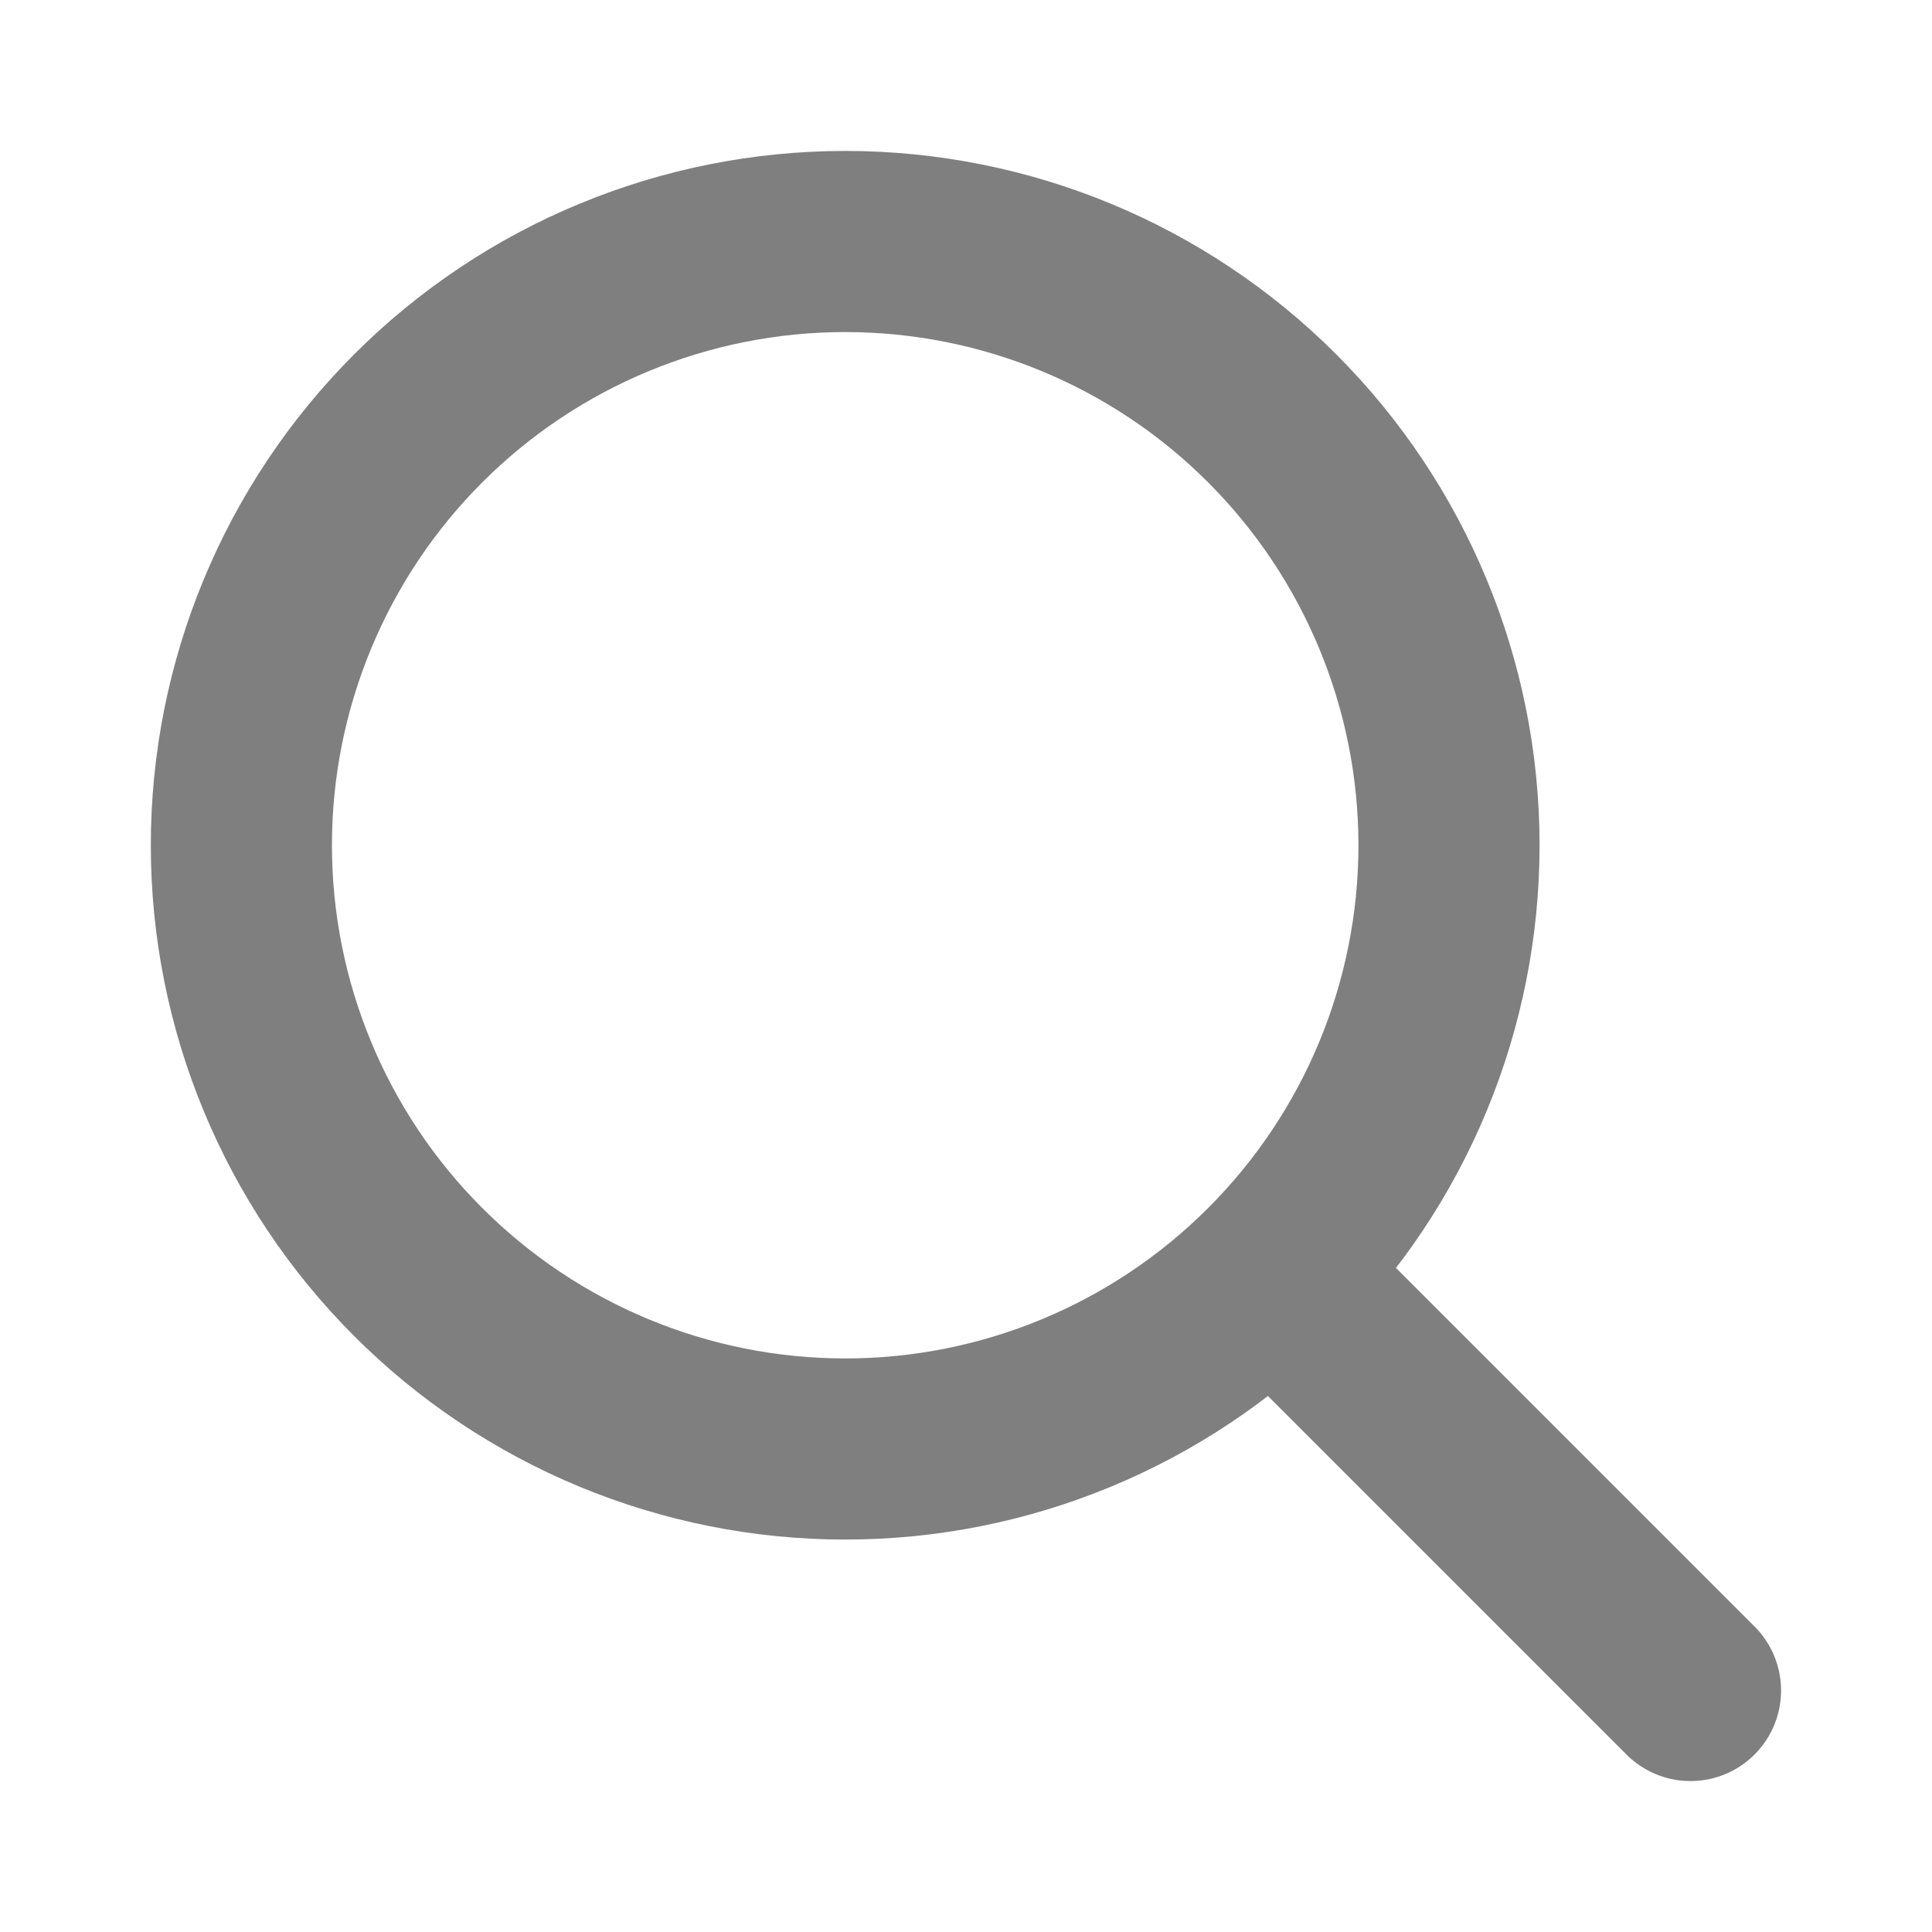
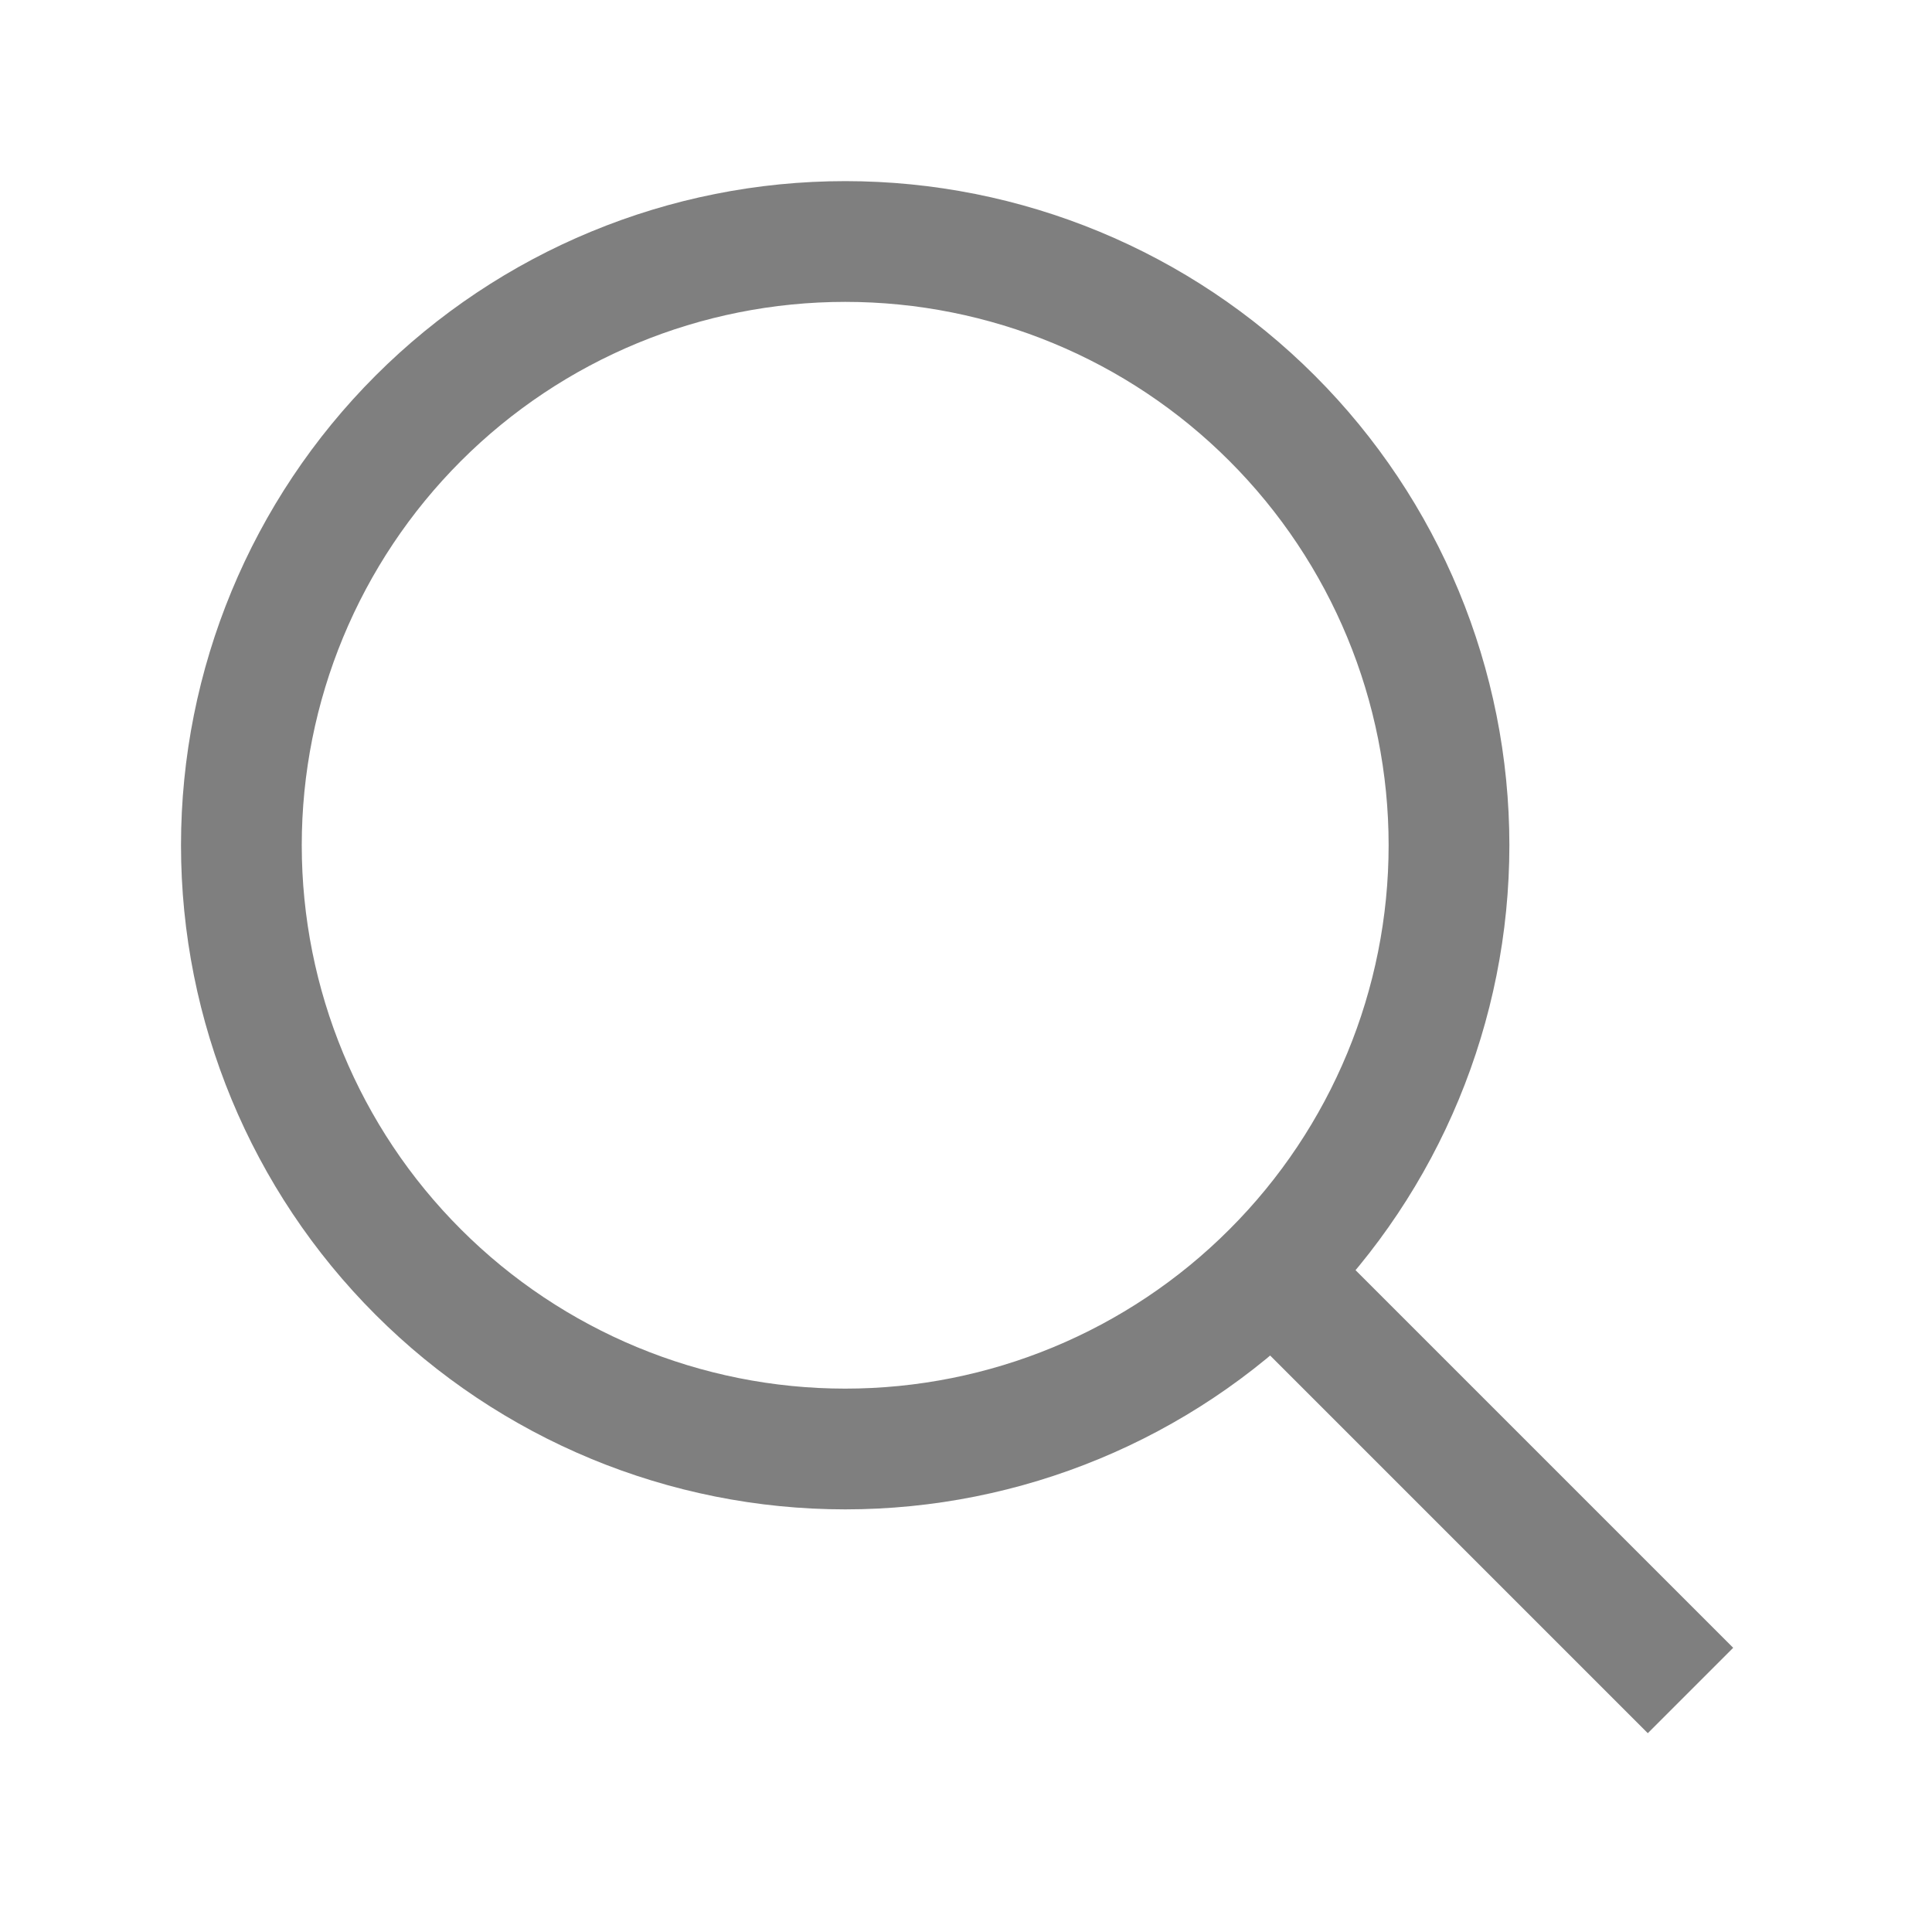
<svg xmlns="http://www.w3.org/2000/svg" width="16" height="16" viewBox="0 0 16 16" fill="none">
-   <path d="M14 14L10.535 10.535M10.535 10.535C11.473 9.598 12 8.326 12 7C12 5.674 11.473 4.402 10.535 3.464C9.598 2.526 8.326 2 7 2C5.674 2 4.402 2.526 3.464 3.464C2.526 4.402 1.999 5.674 1.999 7C1.999 8.326 2.526 9.598 3.464 10.535C4.402 11.473 5.674 12 7 12C8.326 12 9.598 11.473 10.535 10.535Z" stroke="#7F7F7F" stroke-width="1.5" stroke-linecap="round" stroke-linejoin="round" />
+   <path d="M14 14L10.535 10.535M10.535 10.535C11.473 9.598 12 8.326 12 7C12 5.674 11.473 4.402 10.535 3.464C9.598 2.526 8.326 2 7 2C5.674 2 4.402 2.526 3.464 3.464C2.526 4.402 1.999 5.674 1.999 7C1.999 8.326 2.526 9.598 3.464 10.535C4.402 11.473 5.674 12 7 12C8.326 12 9.598 11.473 10.535 10.535Z" stroke="#7F7F7F" strokeWidth="1.5" strokeLinecap="round" strokeLinejoin="round" />
</svg>
